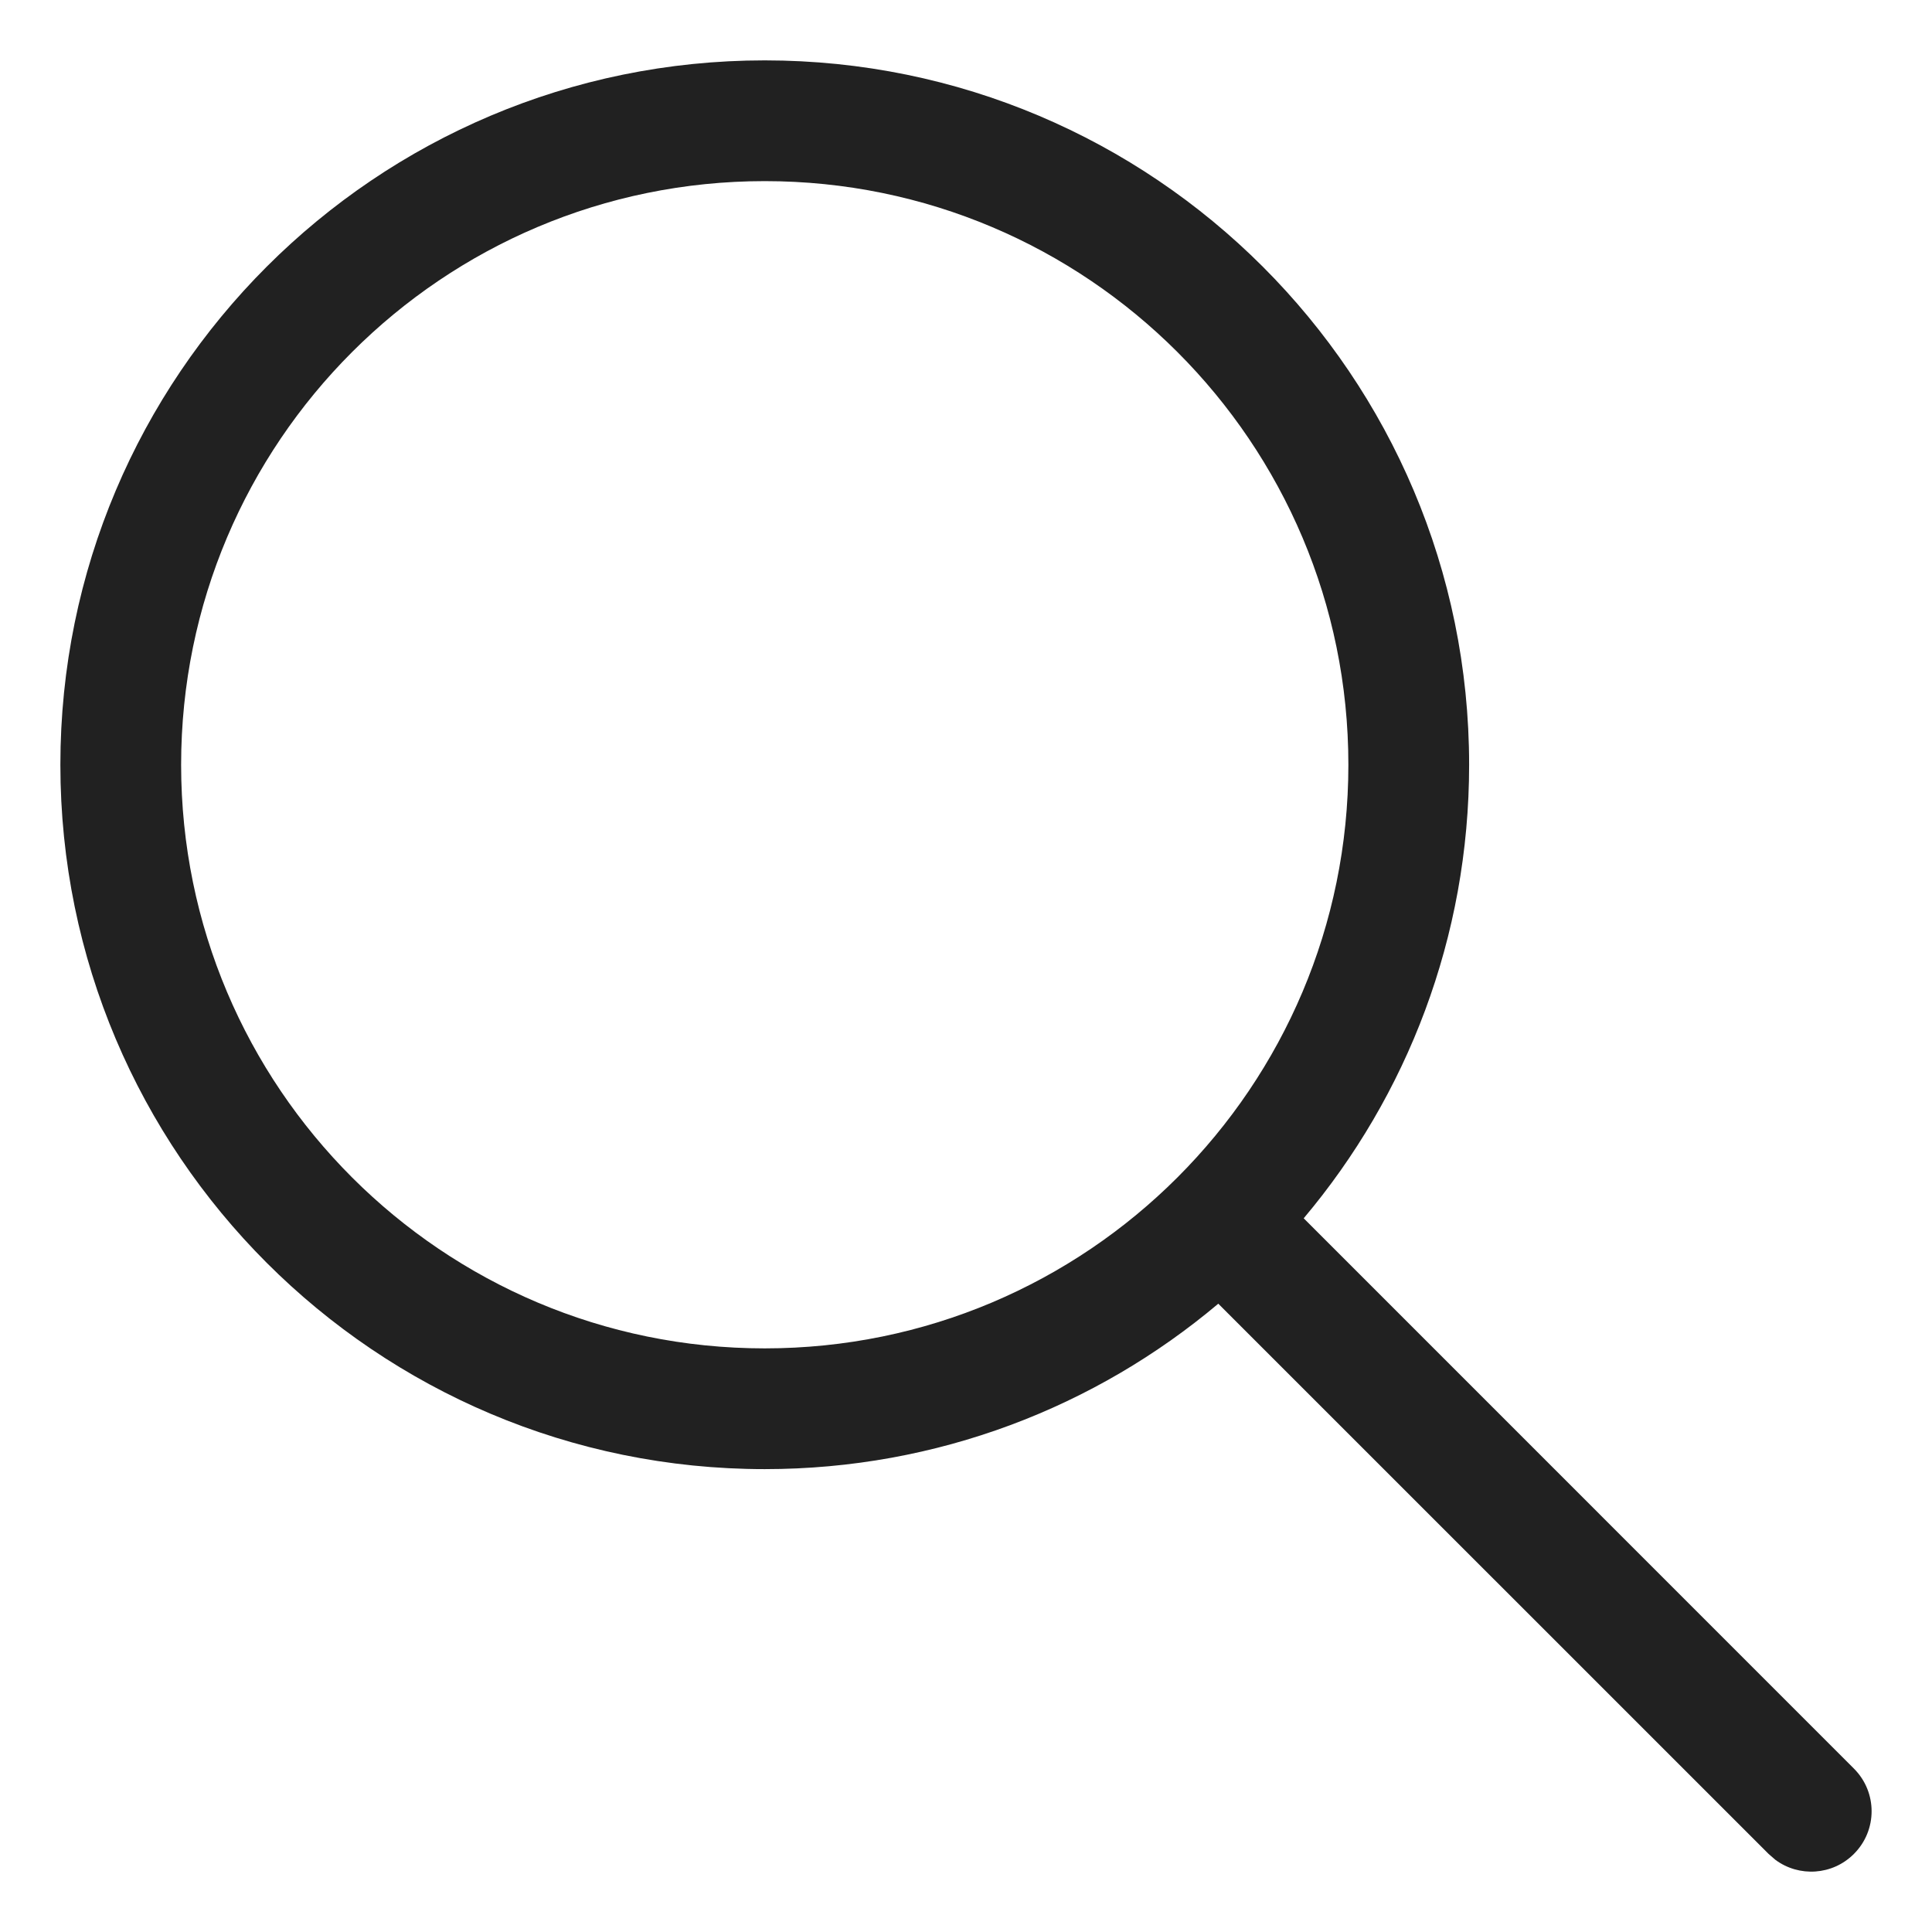
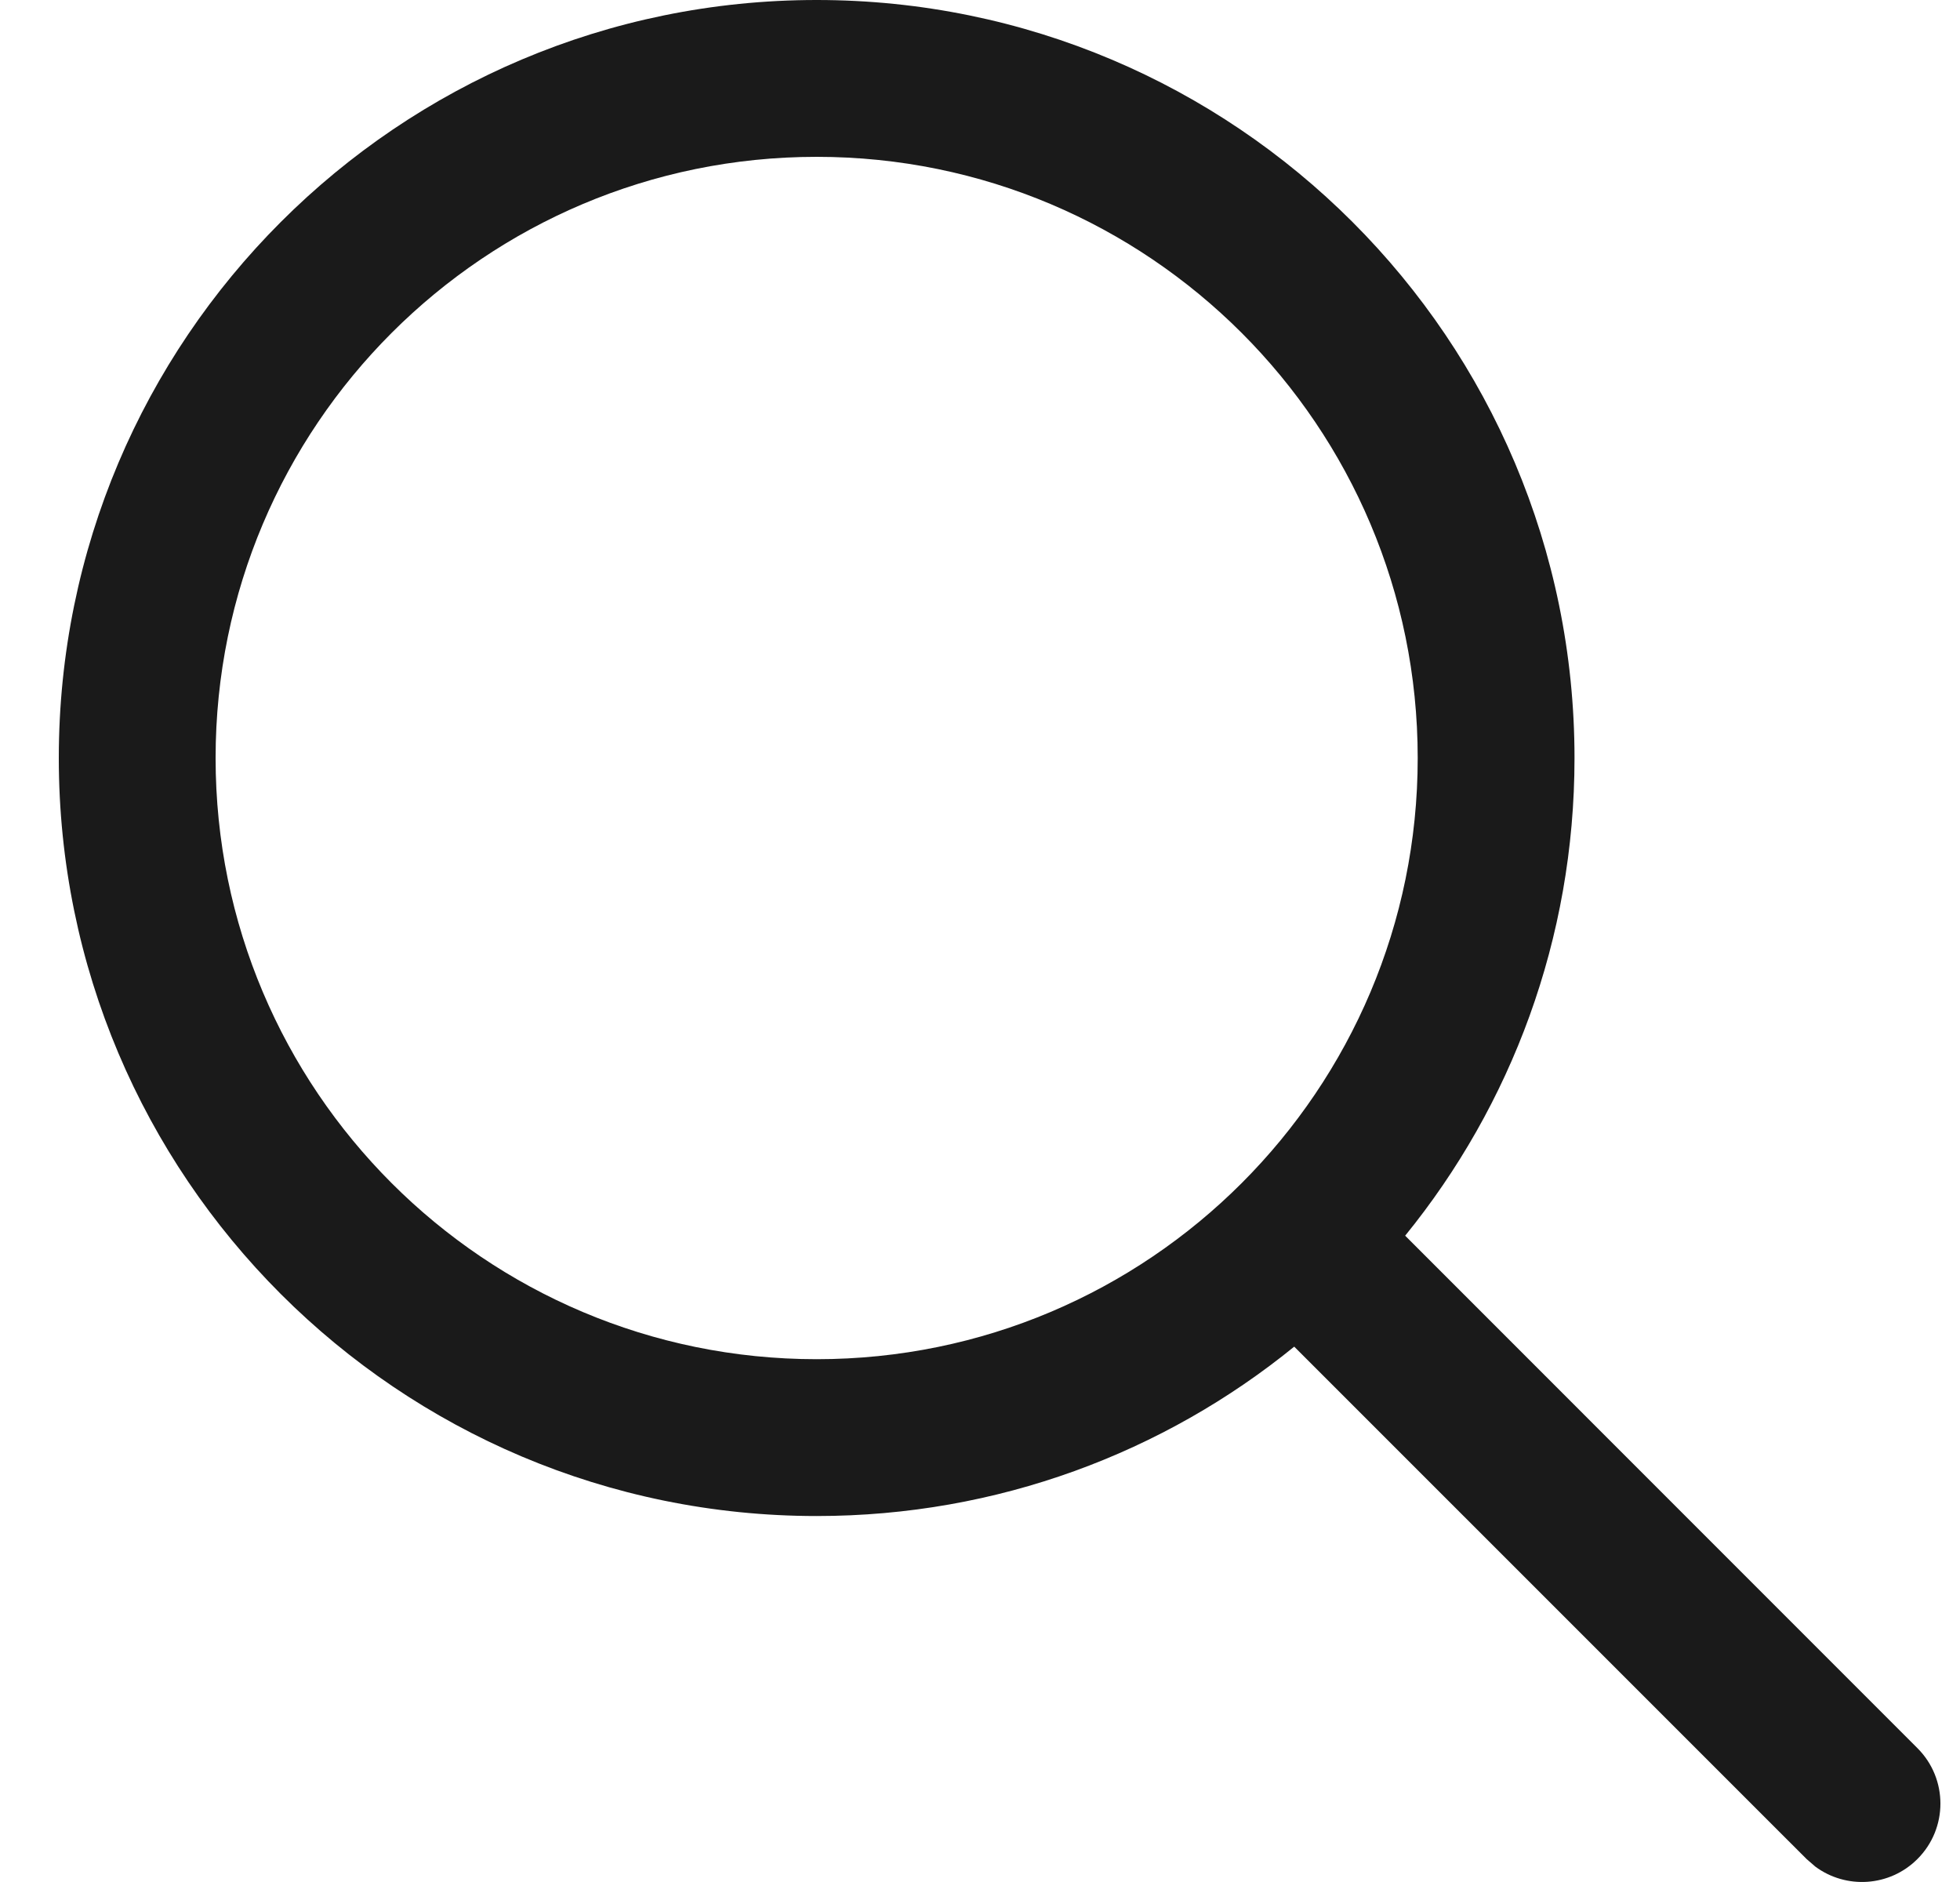
- <svg xmlns="http://www.w3.org/2000/svg" width="24" height="24" viewBox="0 0 24 24" fill="none">
-   <path d="M9.5 0.75C14.332 0.75 18.25 4.668 18.25 9.5C18.25 11.646 17.477 13.612 16.195 15.134L23.03 21.97C23.323 22.263 23.323 22.737 23.03 23.03C22.764 23.297 22.347 23.321 22.054 23.103L21.97 23.03L15.134 16.195C13.612 17.477 11.646 18.25 9.5 18.25C4.668 18.25 0.75 14.332 0.75 9.5C0.75 4.668 4.668 0.75 9.5 0.75ZM9.5 2.25C5.496 2.25 2.25 5.496 2.25 9.5C2.25 13.504 5.496 16.75 9.5 16.75C13.504 16.75 16.75 13.504 16.75 9.5C16.75 5.496 13.504 2.25 9.5 2.25Z" fill="#212121" />
+ <svg xmlns="http://www.w3.org/2000/svg" width="25" height="24" viewBox="0 0 25 24" fill="none">
+   <path d="M10.417 0C15.755 0 20.083 4.328 20.083 9.667C20.083 11.976 19.274 14.096 17.923 15.758L24.457 22.293C24.848 22.683 24.848 23.317 24.457 23.707C24.102 24.062 23.547 24.094 23.155 23.804L23.043 23.707L16.508 17.173C14.846 18.524 12.726 19.333 10.417 19.333C5.078 19.333 0.75 15.005 0.75 9.667C0.75 4.328 5.078 0 10.417 0ZM10.417 2C6.182 2 2.75 5.432 2.75 9.667C2.75 13.901 6.182 17.333 10.417 17.333C14.651 17.333 18.083 13.901 18.083 9.667C18.083 5.432 14.651 2 10.417 2Z" fill="black" fill-opacity="0.896" />
</svg>
